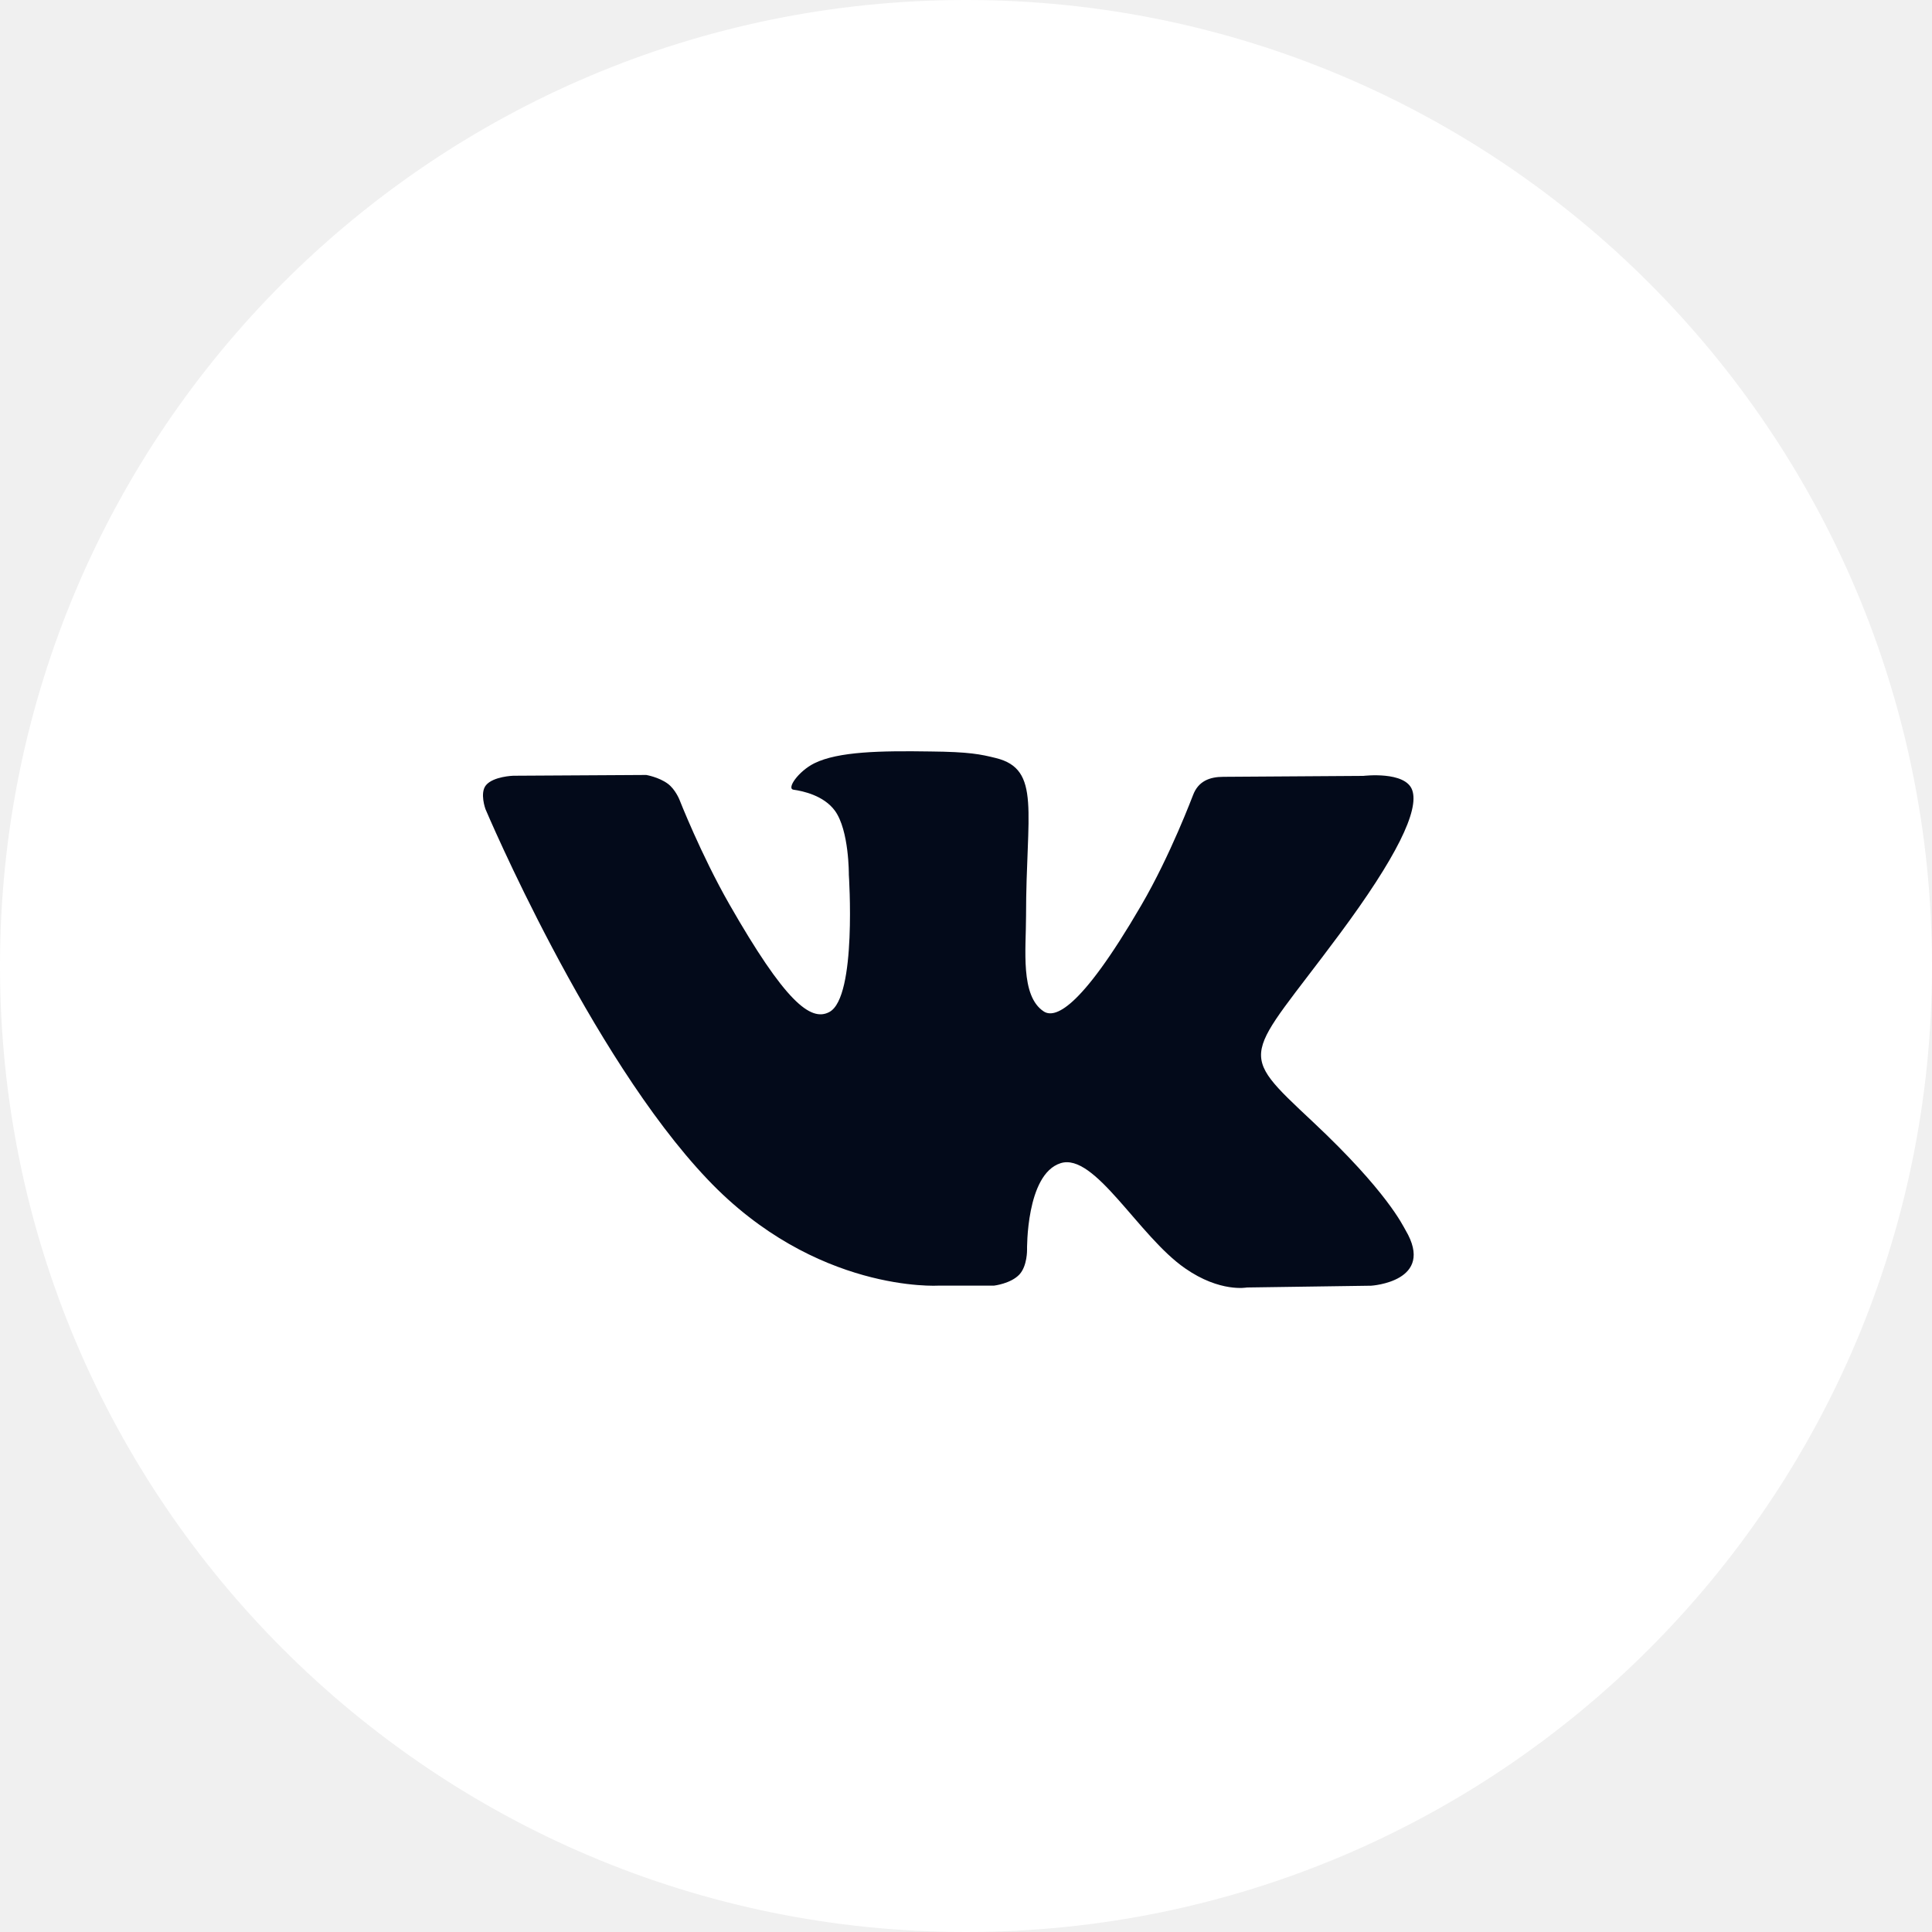
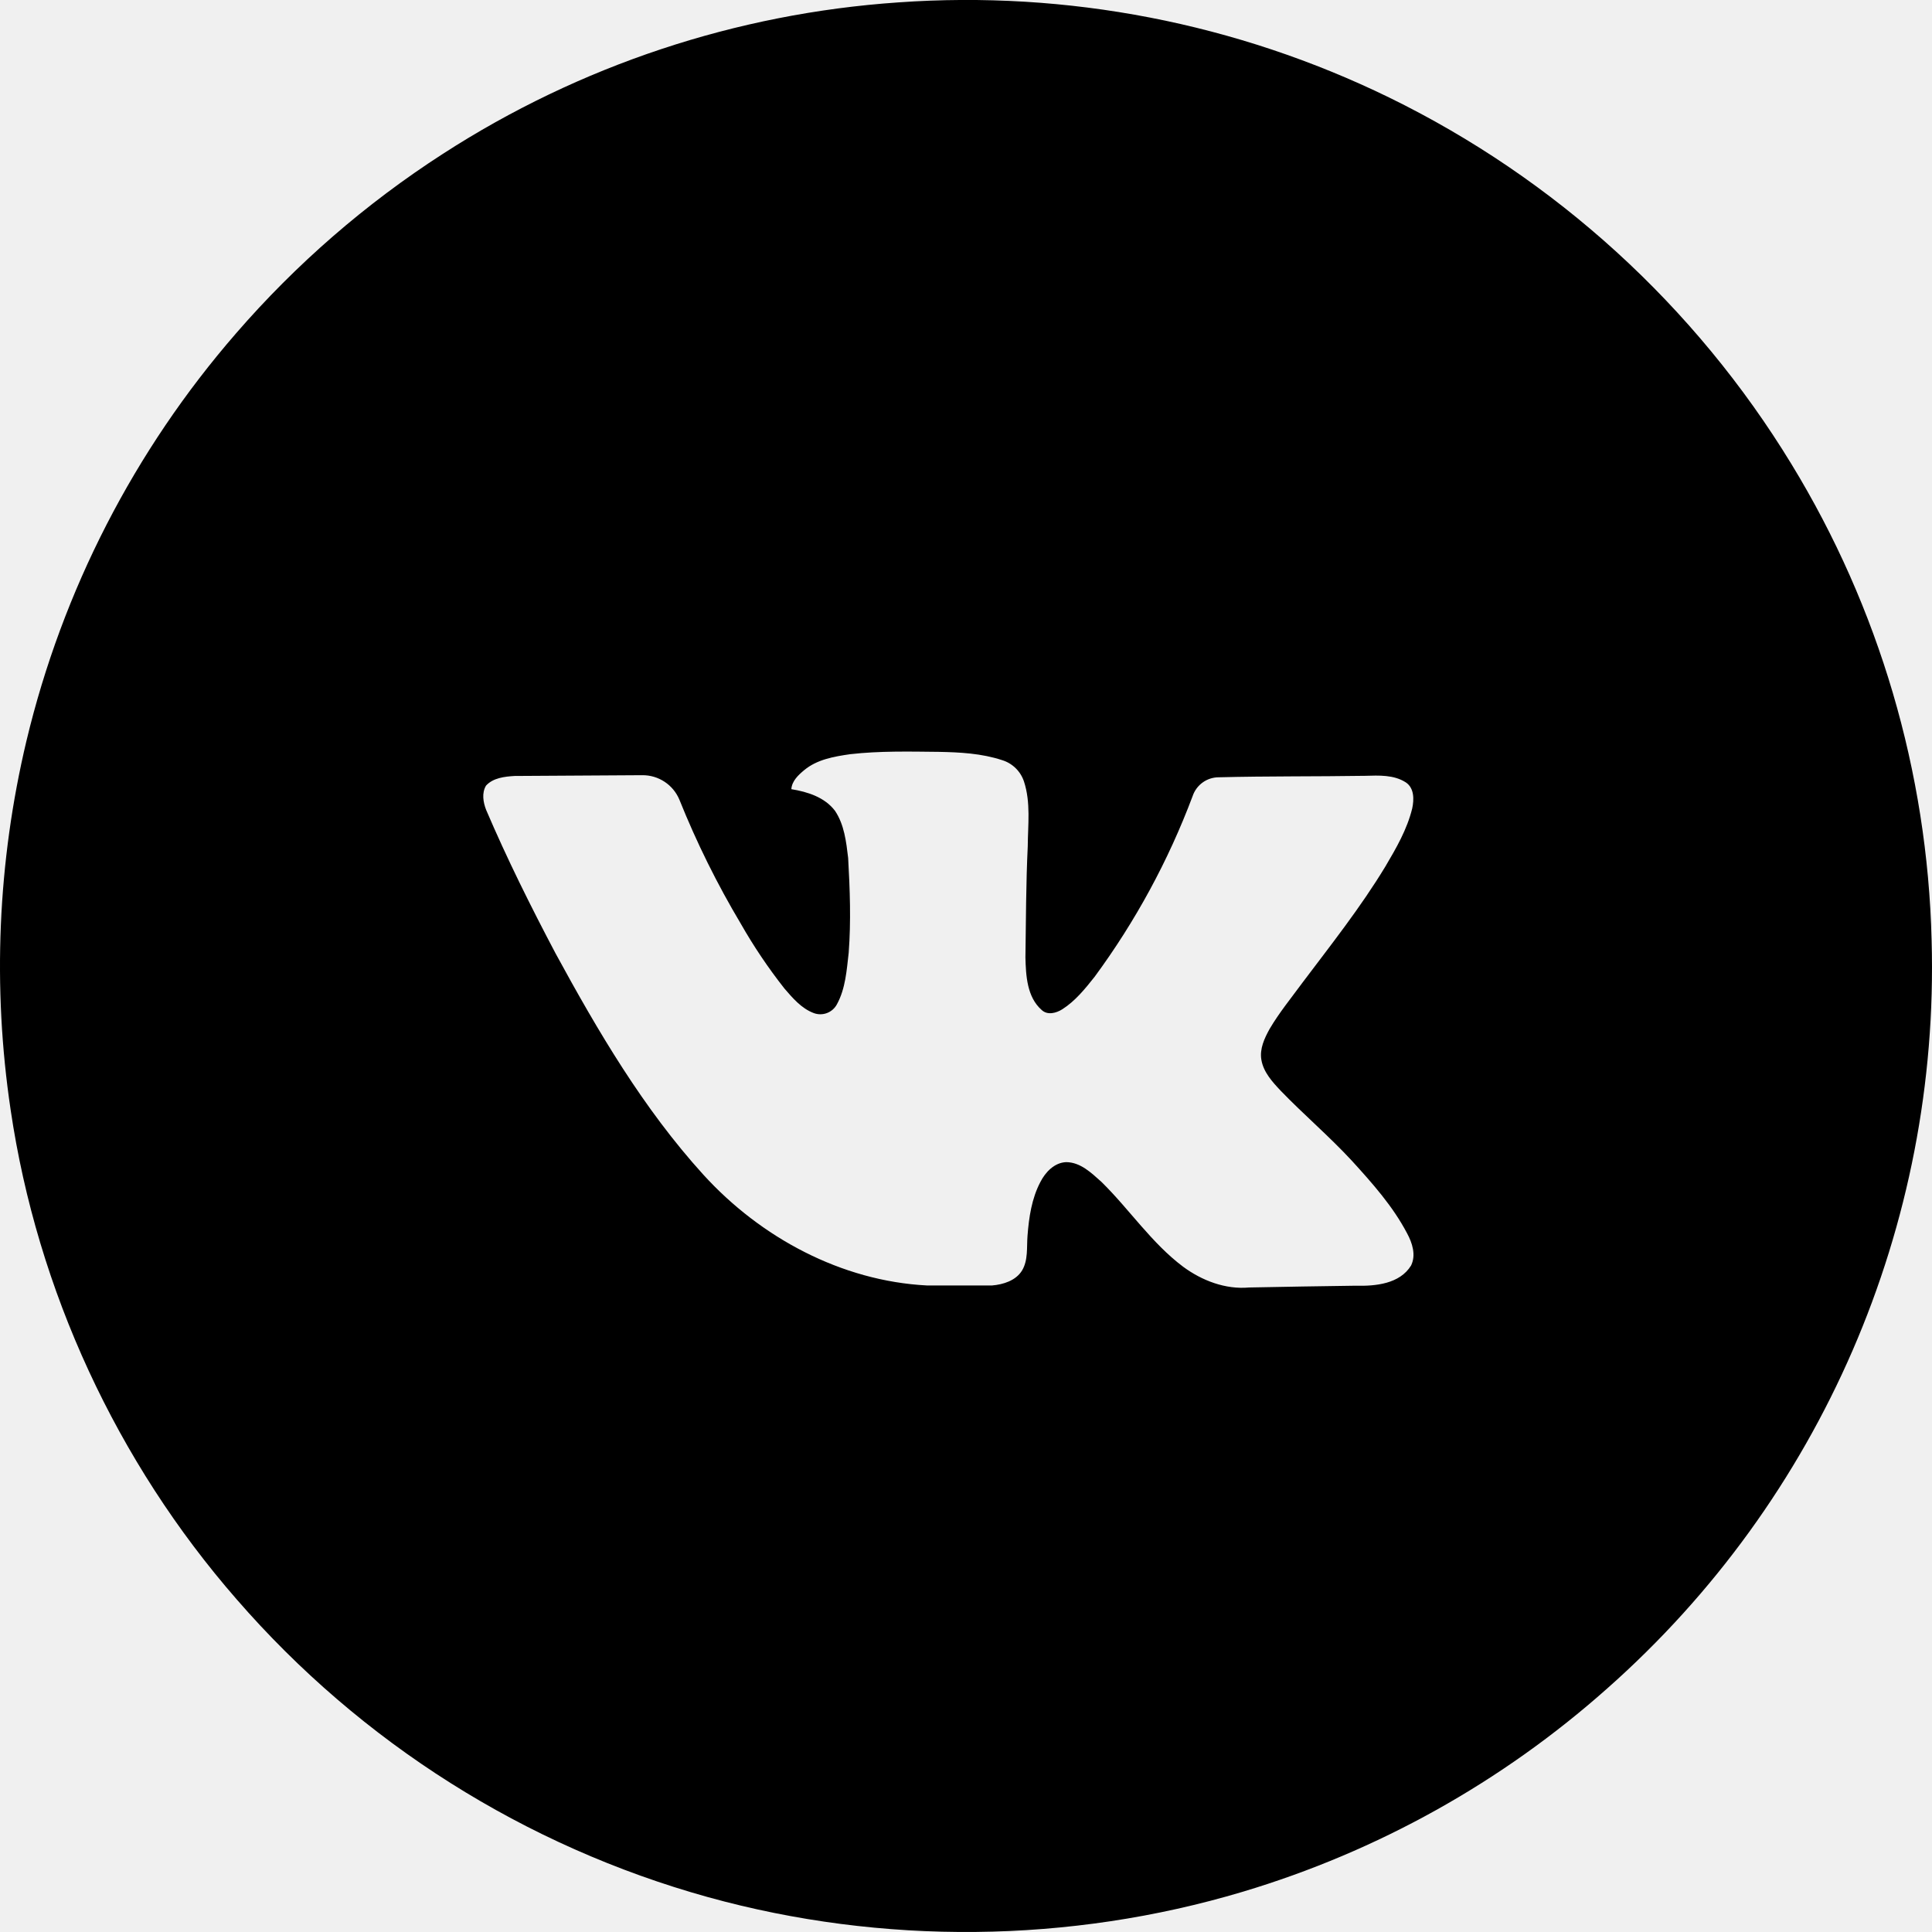
- <svg xmlns="http://www.w3.org/2000/svg" fill="none" viewBox="0 0 25 25">
-   <path fill="#fff" d="M12.5 0C5.597 0 0 5.597 0 12.5S5.597 25 12.5 25 25 19.403 25 12.5 19.403 0 12.5 0Z" />
-   <path fill="#030A1A" d="M13.723 15.052c.442-.143 1.01.944 1.612 1.36.453.316.8.248.8.248l1.608-.023s.84-.052.444-.72c-.033-.055-.233-.495-1.198-1.4-1.008-.945-.87-.792.343-2.427.74-.997 1.035-1.606.942-1.866-.088-.25-.632-.184-.632-.184l-1.811.012c-.177 0-.326.055-.394.239-.002.002-.288.771-.67 1.425-.806 1.385-1.128 1.458-1.261 1.372-.306-.201-.229-.805-.229-1.234 0-1.341.2-1.9-.391-2.045-.198-.049-.343-.08-.847-.085-.644-.01-1.192 0-1.502.153-.206.103-.364.33-.268.342.12.017.39.074.535.272.185.255.18.828.18.828s.106 1.58-.25 1.775c-.245.135-.58-.14-1.298-1.396-.367-.643-.645-1.353-.645-1.353s-.053-.132-.15-.204c-.117-.086-.279-.113-.279-.113l-1.72.01s-.258.008-.353.122c-.084.101-.007.31-.007.31s1.347 3.186 2.873 4.79c1.398 1.474 2.987 1.376 2.987 1.376h.72s.217-.025.329-.144c.103-.111.099-.32.099-.32s-.015-.977.433-1.12Z" />
+ <svg xmlns="http://www.w3.org/2000/svg" fill="currentColor" viewBox="0 0 25 25">
+   <path d="M11.624.031a12.47 12.47 0 0 1 6.35 1.23 12.547 12.547 0 0 1 5.207 4.744 12.42 12.42 0 0 1 1.814 6.163 12.451 12.451 0 0 1-4.197 9.68 12.472 12.472 0 0 1-4.716 2.631c-2.24.67-4.667.694-6.92.07a12.513 12.513 0 0 1-6.1-3.854c-1.55-1.776-2.58-4-2.924-6.331a12.6 12.6 0 0 1 .204-4.776 12.46 12.46 0 0 1 2.712-5.274A12.515 12.515 0 0 1 5.732 1.99 12.422 12.422 0 0 1 11.624.031Zm-.621 9.728c-.209.03-.43.068-.596.206-.077.064-.16.141-.167.247.21.034.432.104.565.28.12.179.145.4.17.61.023.408.038.819.007 1.227-.026.225-.041.462-.151.664a.243.243 0 0 1-.304.115c-.157-.06-.27-.193-.376-.316a6.762 6.762 0 0 1-.565-.839 11.498 11.498 0 0 1-.795-1.606.515.515 0 0 0-.48-.316l-1.653.01c-.128.008-.277.024-.369.125-.057.095-.037.216.002.315.27.632.577 1.248.898 1.856.549 1.009 1.137 2.01 1.912 2.863.741.814 1.785 1.377 2.895 1.434h.84c.146-.012.31-.063.39-.195.08-.135.058-.299.07-.448.018-.238.054-.483.167-.697.065-.127.181-.25.333-.256.186.001.327.14.457.256.363.356.647.79 1.056 1.097.244.18.548.297.855.269.46-.009.92-.017 1.381-.023.253.007.568-.023.714-.261.067-.136.016-.293-.052-.418-.184-.35-.449-.647-.713-.937-.293-.317-.623-.597-.922-.907-.108-.115-.223-.24-.25-.401-.024-.142.04-.278.107-.399.123-.209.277-.397.42-.592.372-.494.757-.98 1.078-1.51.14-.237.281-.48.347-.751.025-.116.027-.264-.083-.337-.155-.1-.348-.09-.525-.085-.631.01-1.263.003-1.894.019a.357.357 0 0 0-.34.245 9.685 9.685 0 0 1-1.268 2.337c-.123.155-.25.313-.418.42-.079.05-.192.08-.267.009-.19-.167-.204-.444-.21-.68.007-.478.007-.958.03-1.437.002-.278.04-.567-.048-.837a.431.431 0 0 0-.284-.279c-.264-.087-.545-.102-.82-.107-.382-.004-.765-.013-1.144.03Z" />
</svg>
